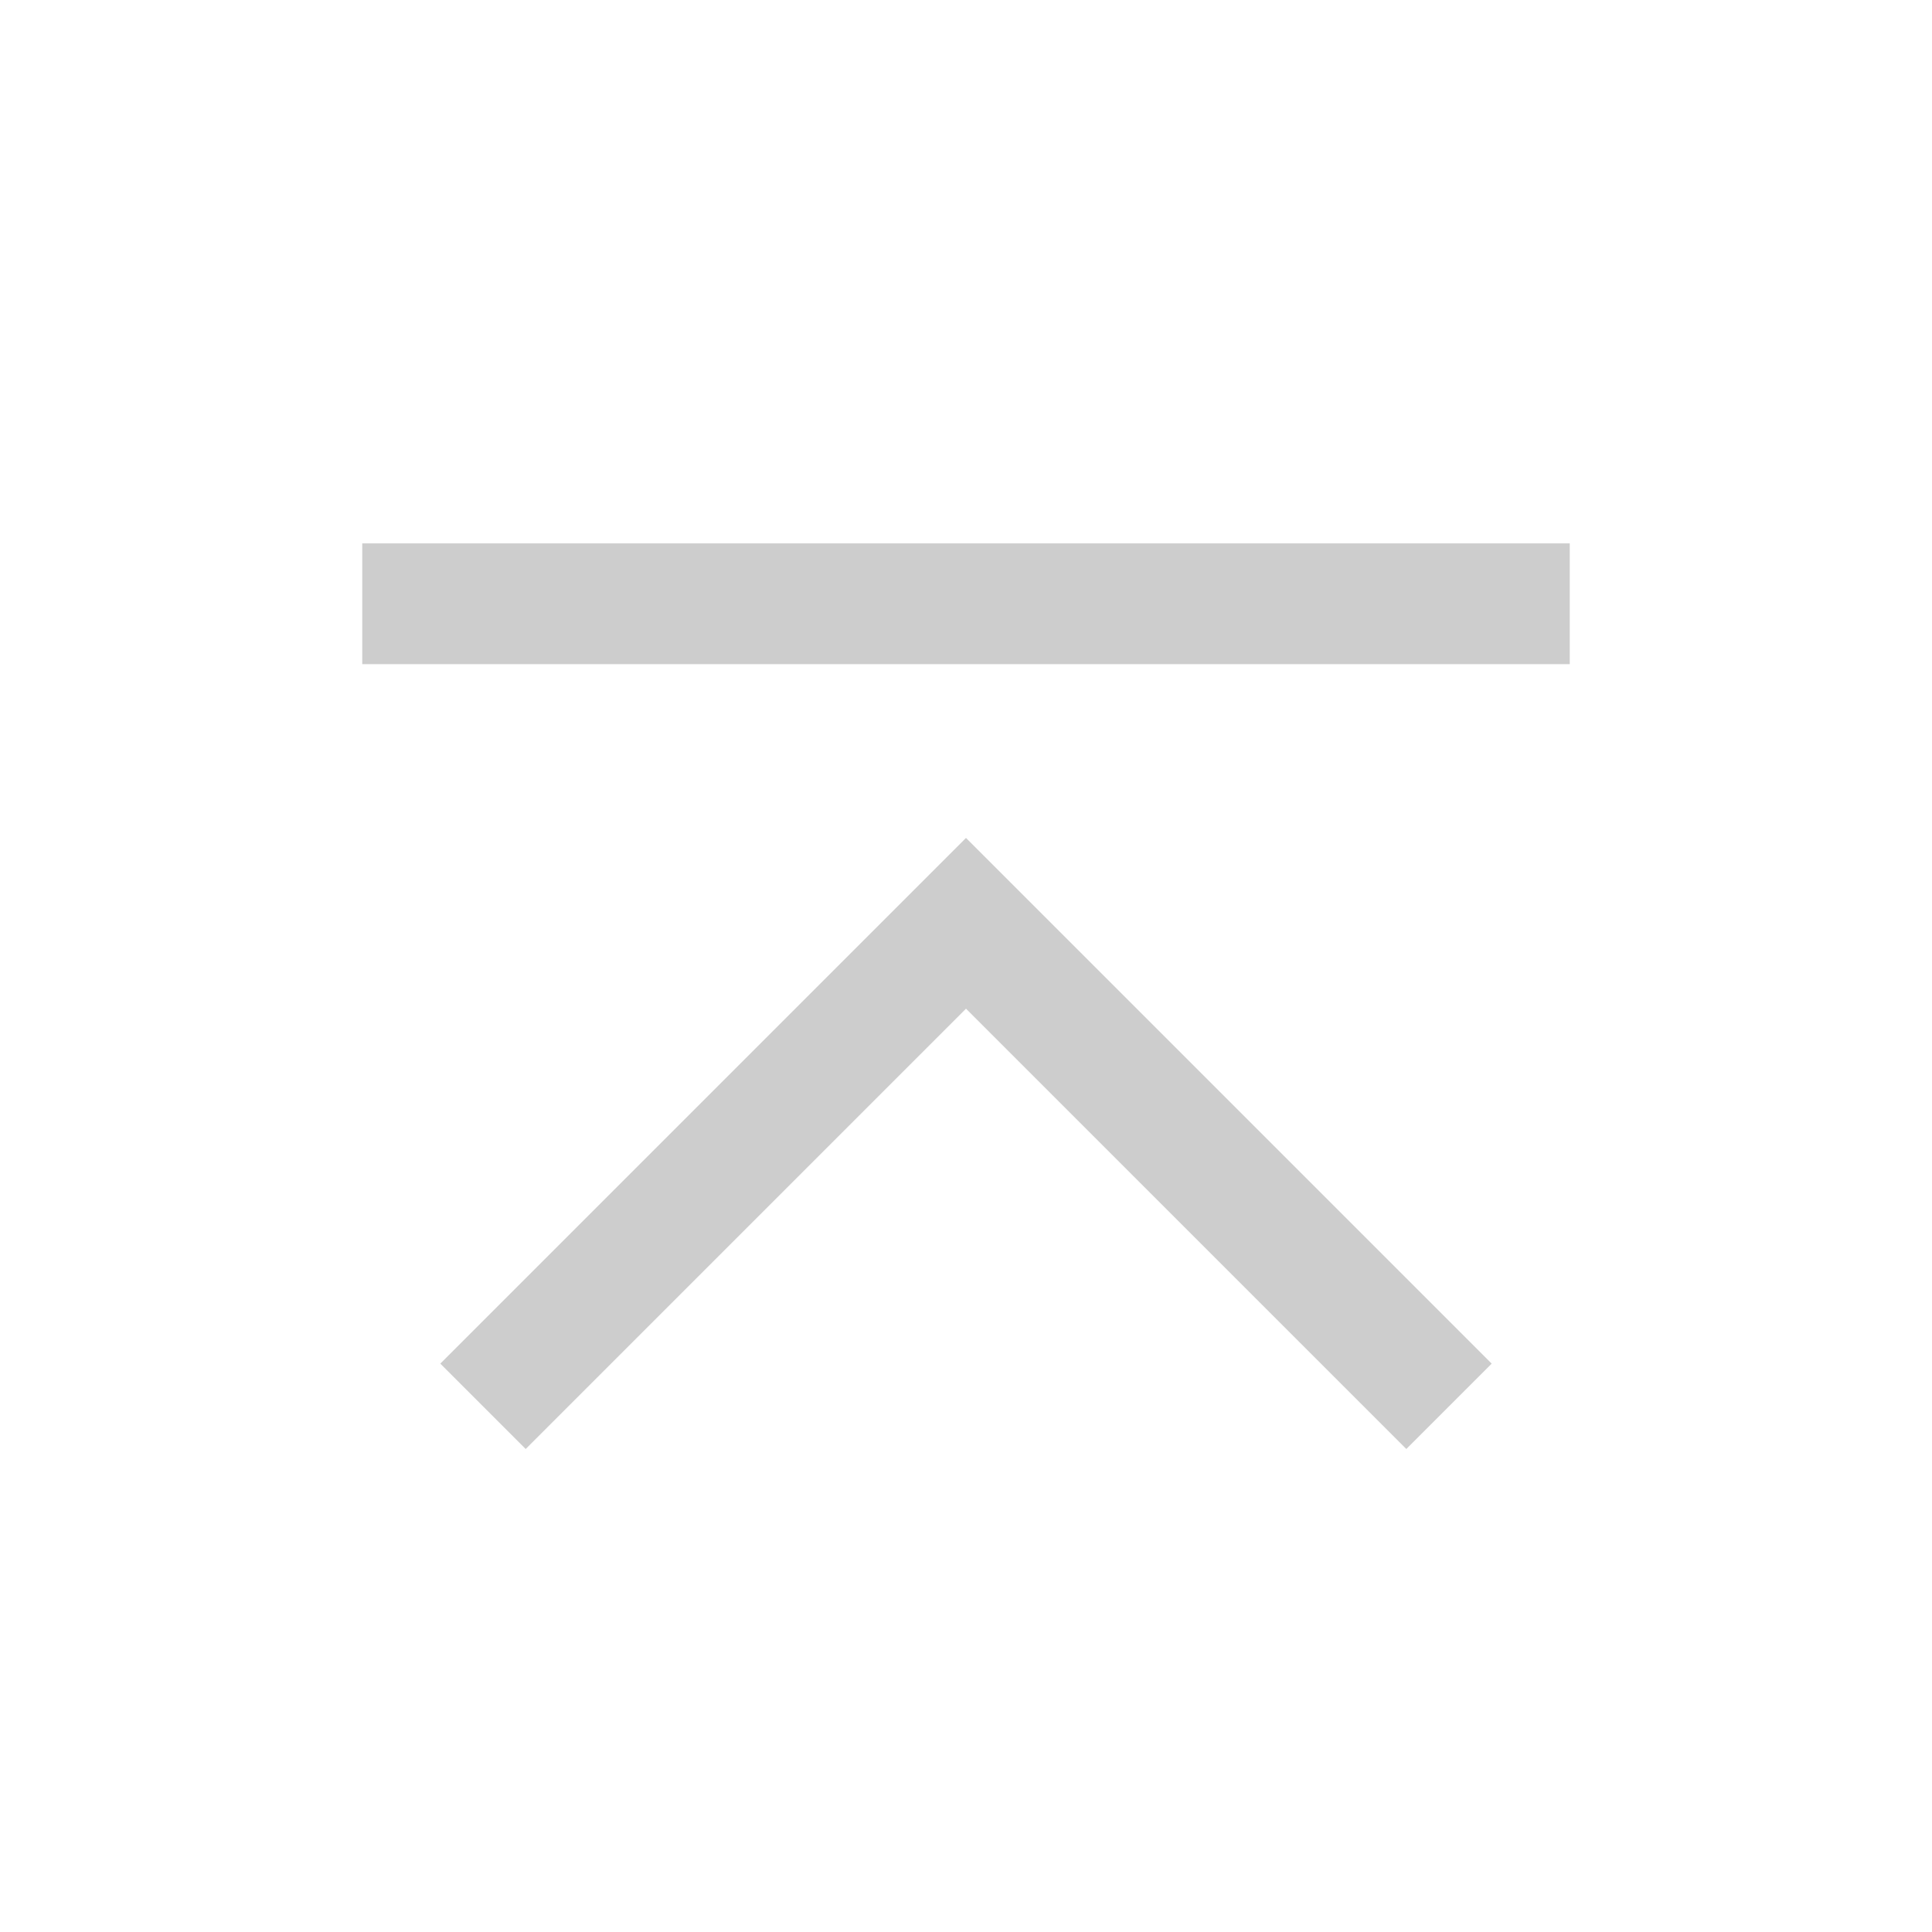
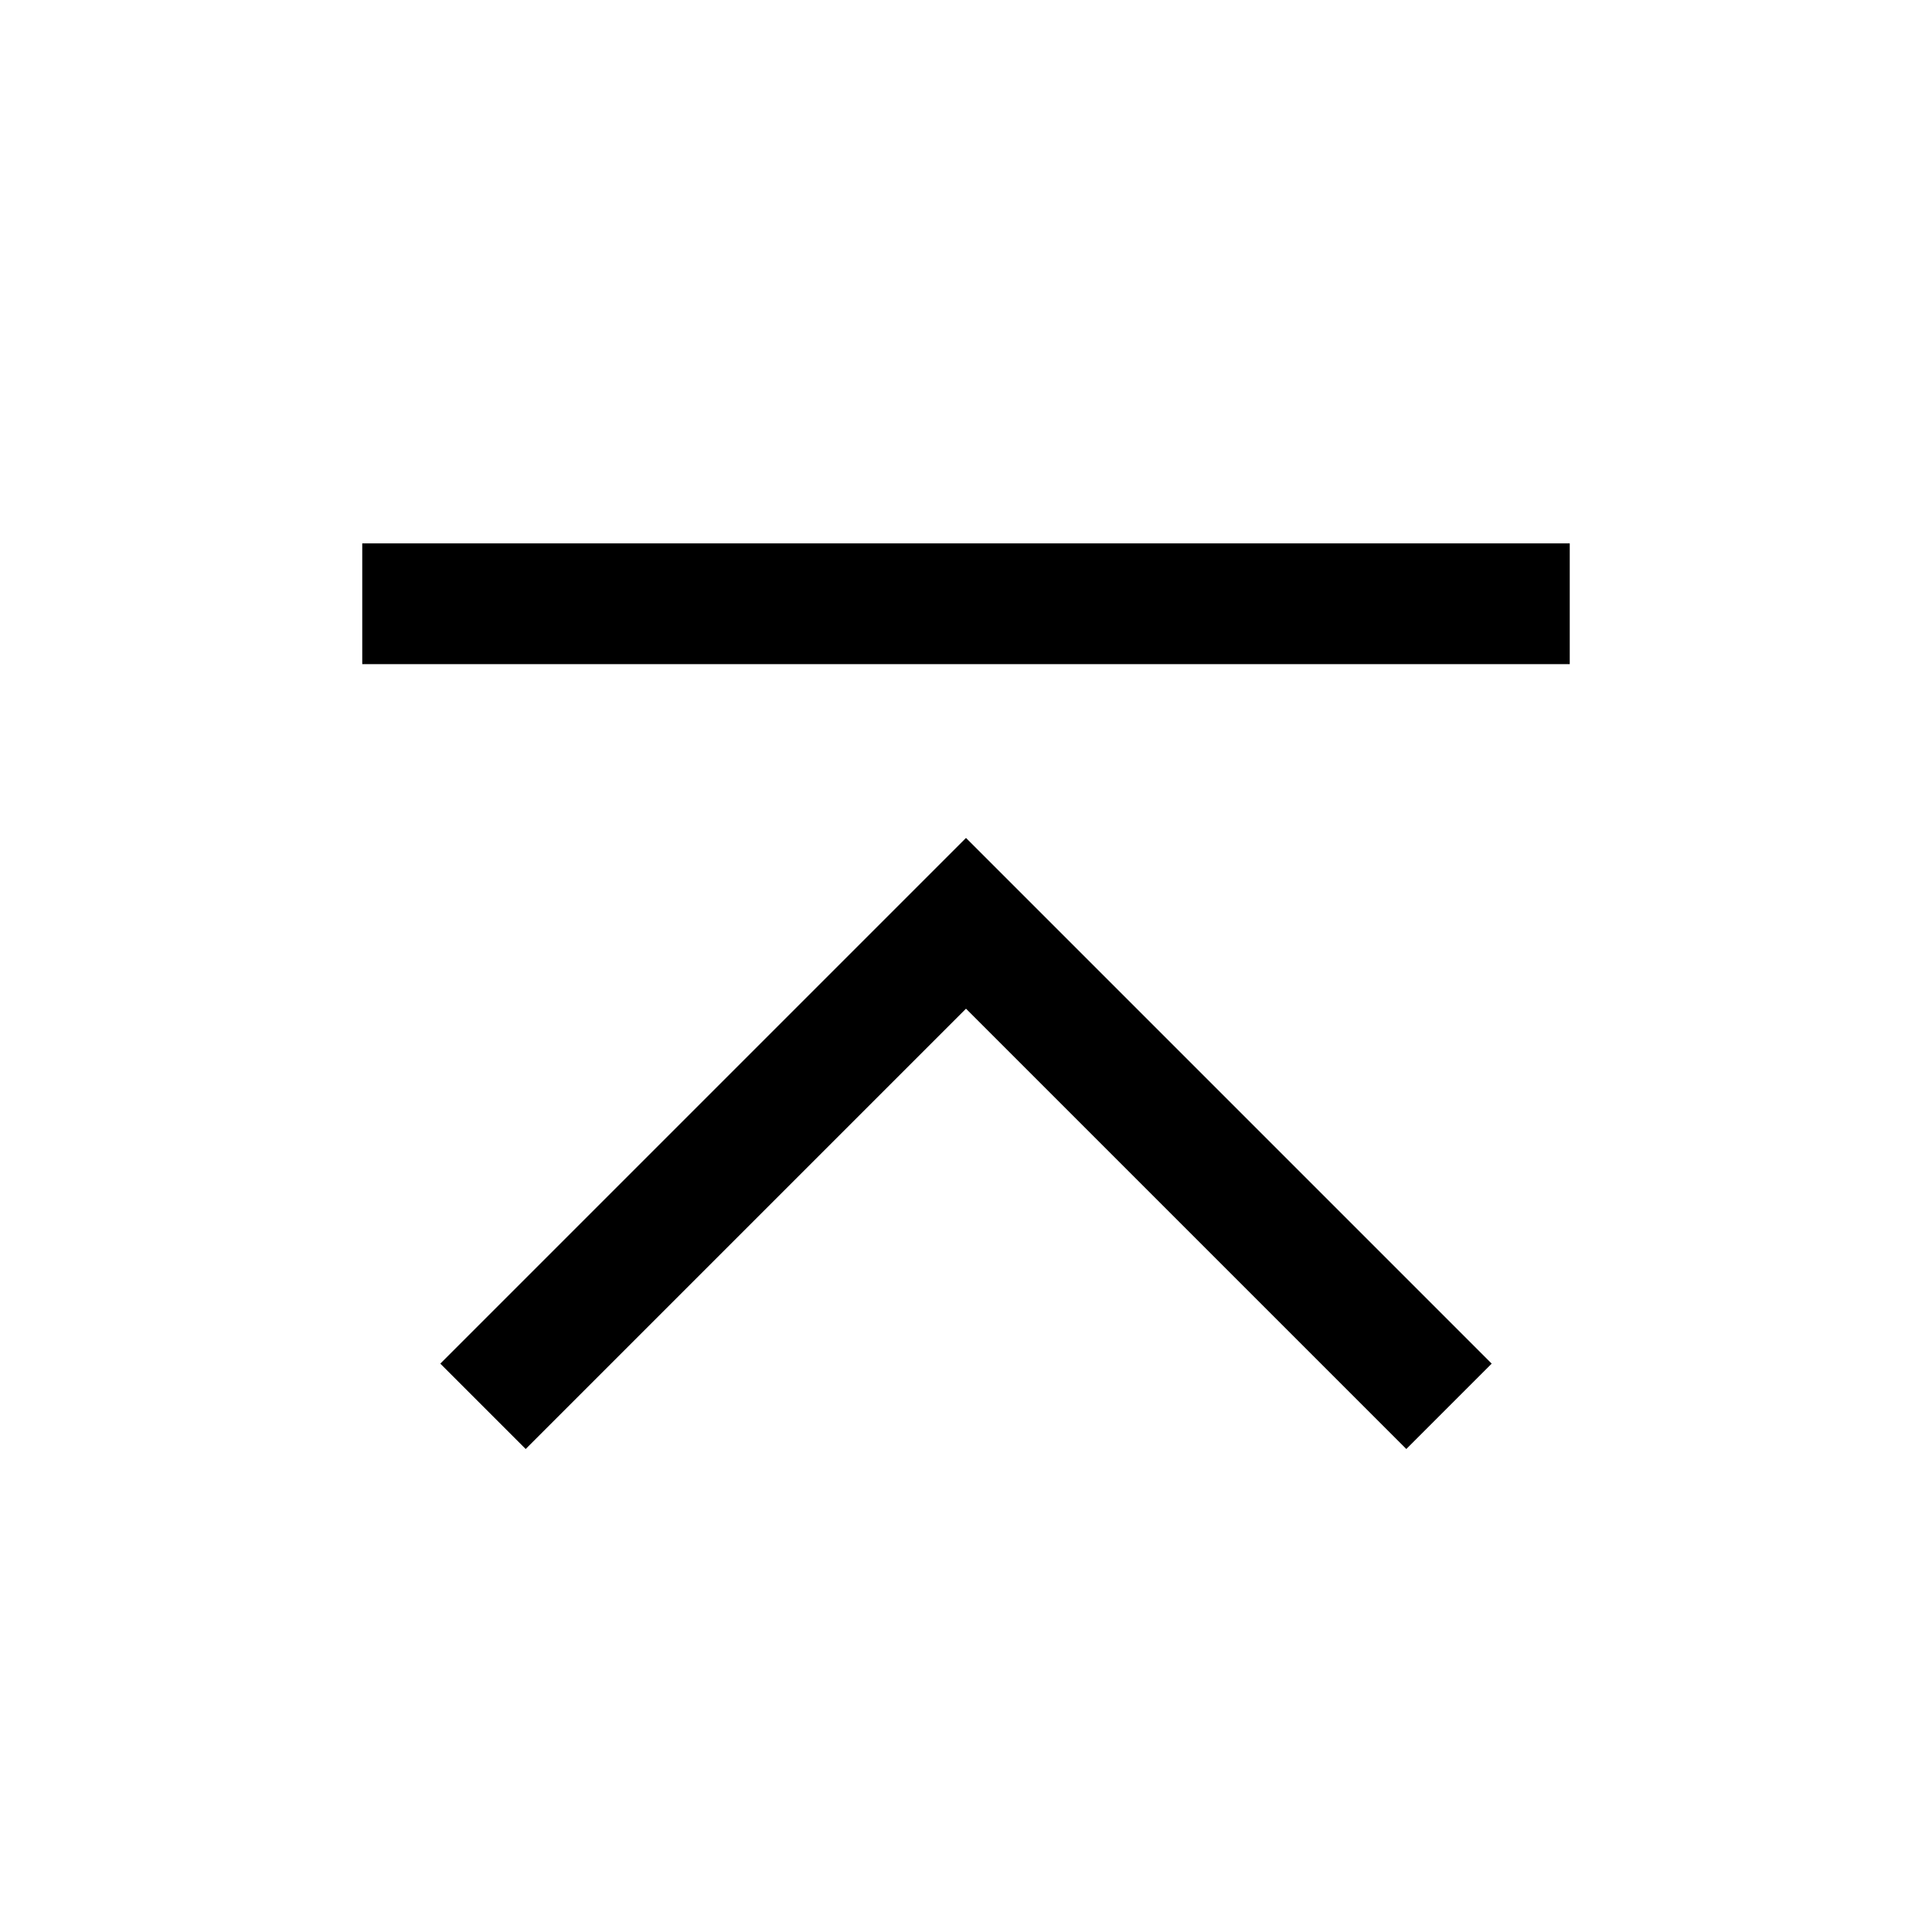
- <svg xmlns="http://www.w3.org/2000/svg" t="1594552486637" class="icon" viewBox="0 0 1024 1024" version="1.1" p-id="2418" width="200" height="200">
-   <defs>
-     <style type="text/css" />
+ <svg xmlns="http://www.w3.org/2000/svg" t="1594552486637" class="icon" viewBox="0 0 1024 1024" version="1.1" p-id="2418" width="200" height="200" id="svg8">
+   <defs id="defs4">
+     <style type="text/css" id="style2" />
  </defs>
-   <path d="M233.376 722.752L278.624 768 512 534.624 745.376 768l45.248-45.248L512 444.128zM192 352h640V288H192z" fill="#cdcdcd" p-id="2419" />
+   <path d="M233.376 722.752L278.624 768 512 534.624 745.376 768l45.248-45.248L512 444.128zM192 352h640V288H192z" fill="#000000" p-id="2419" id="path6" />
</svg>
